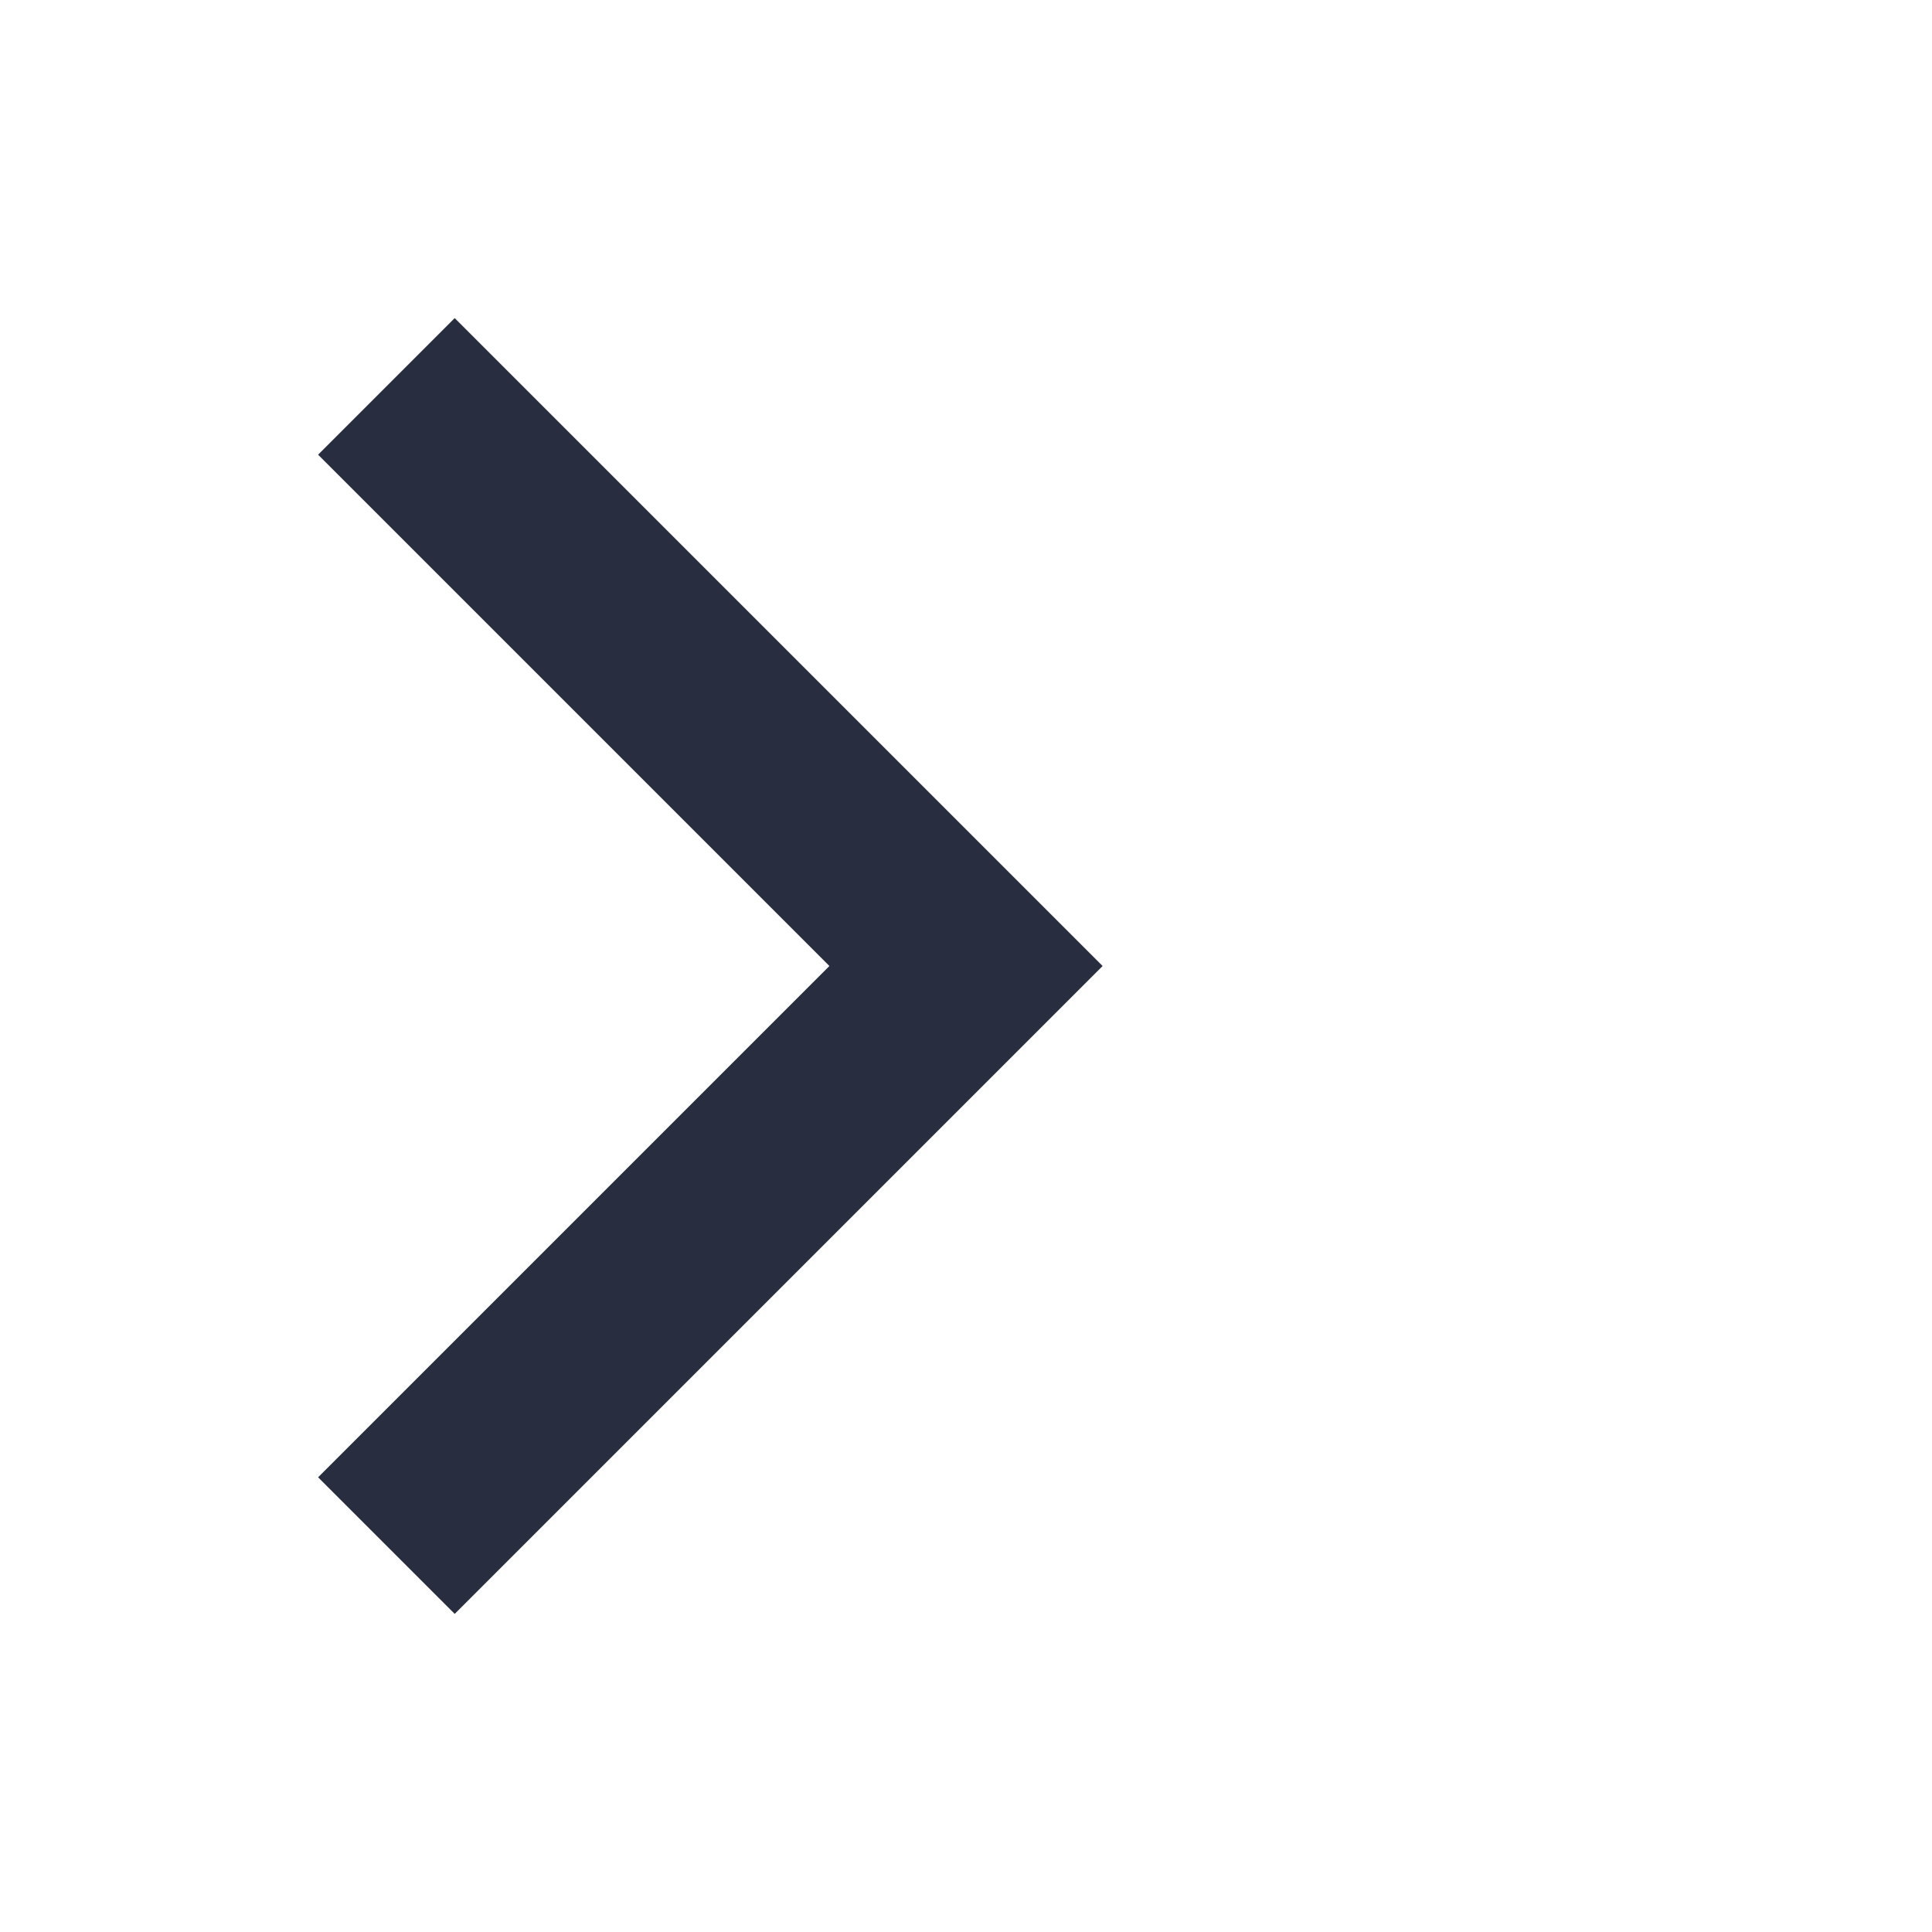
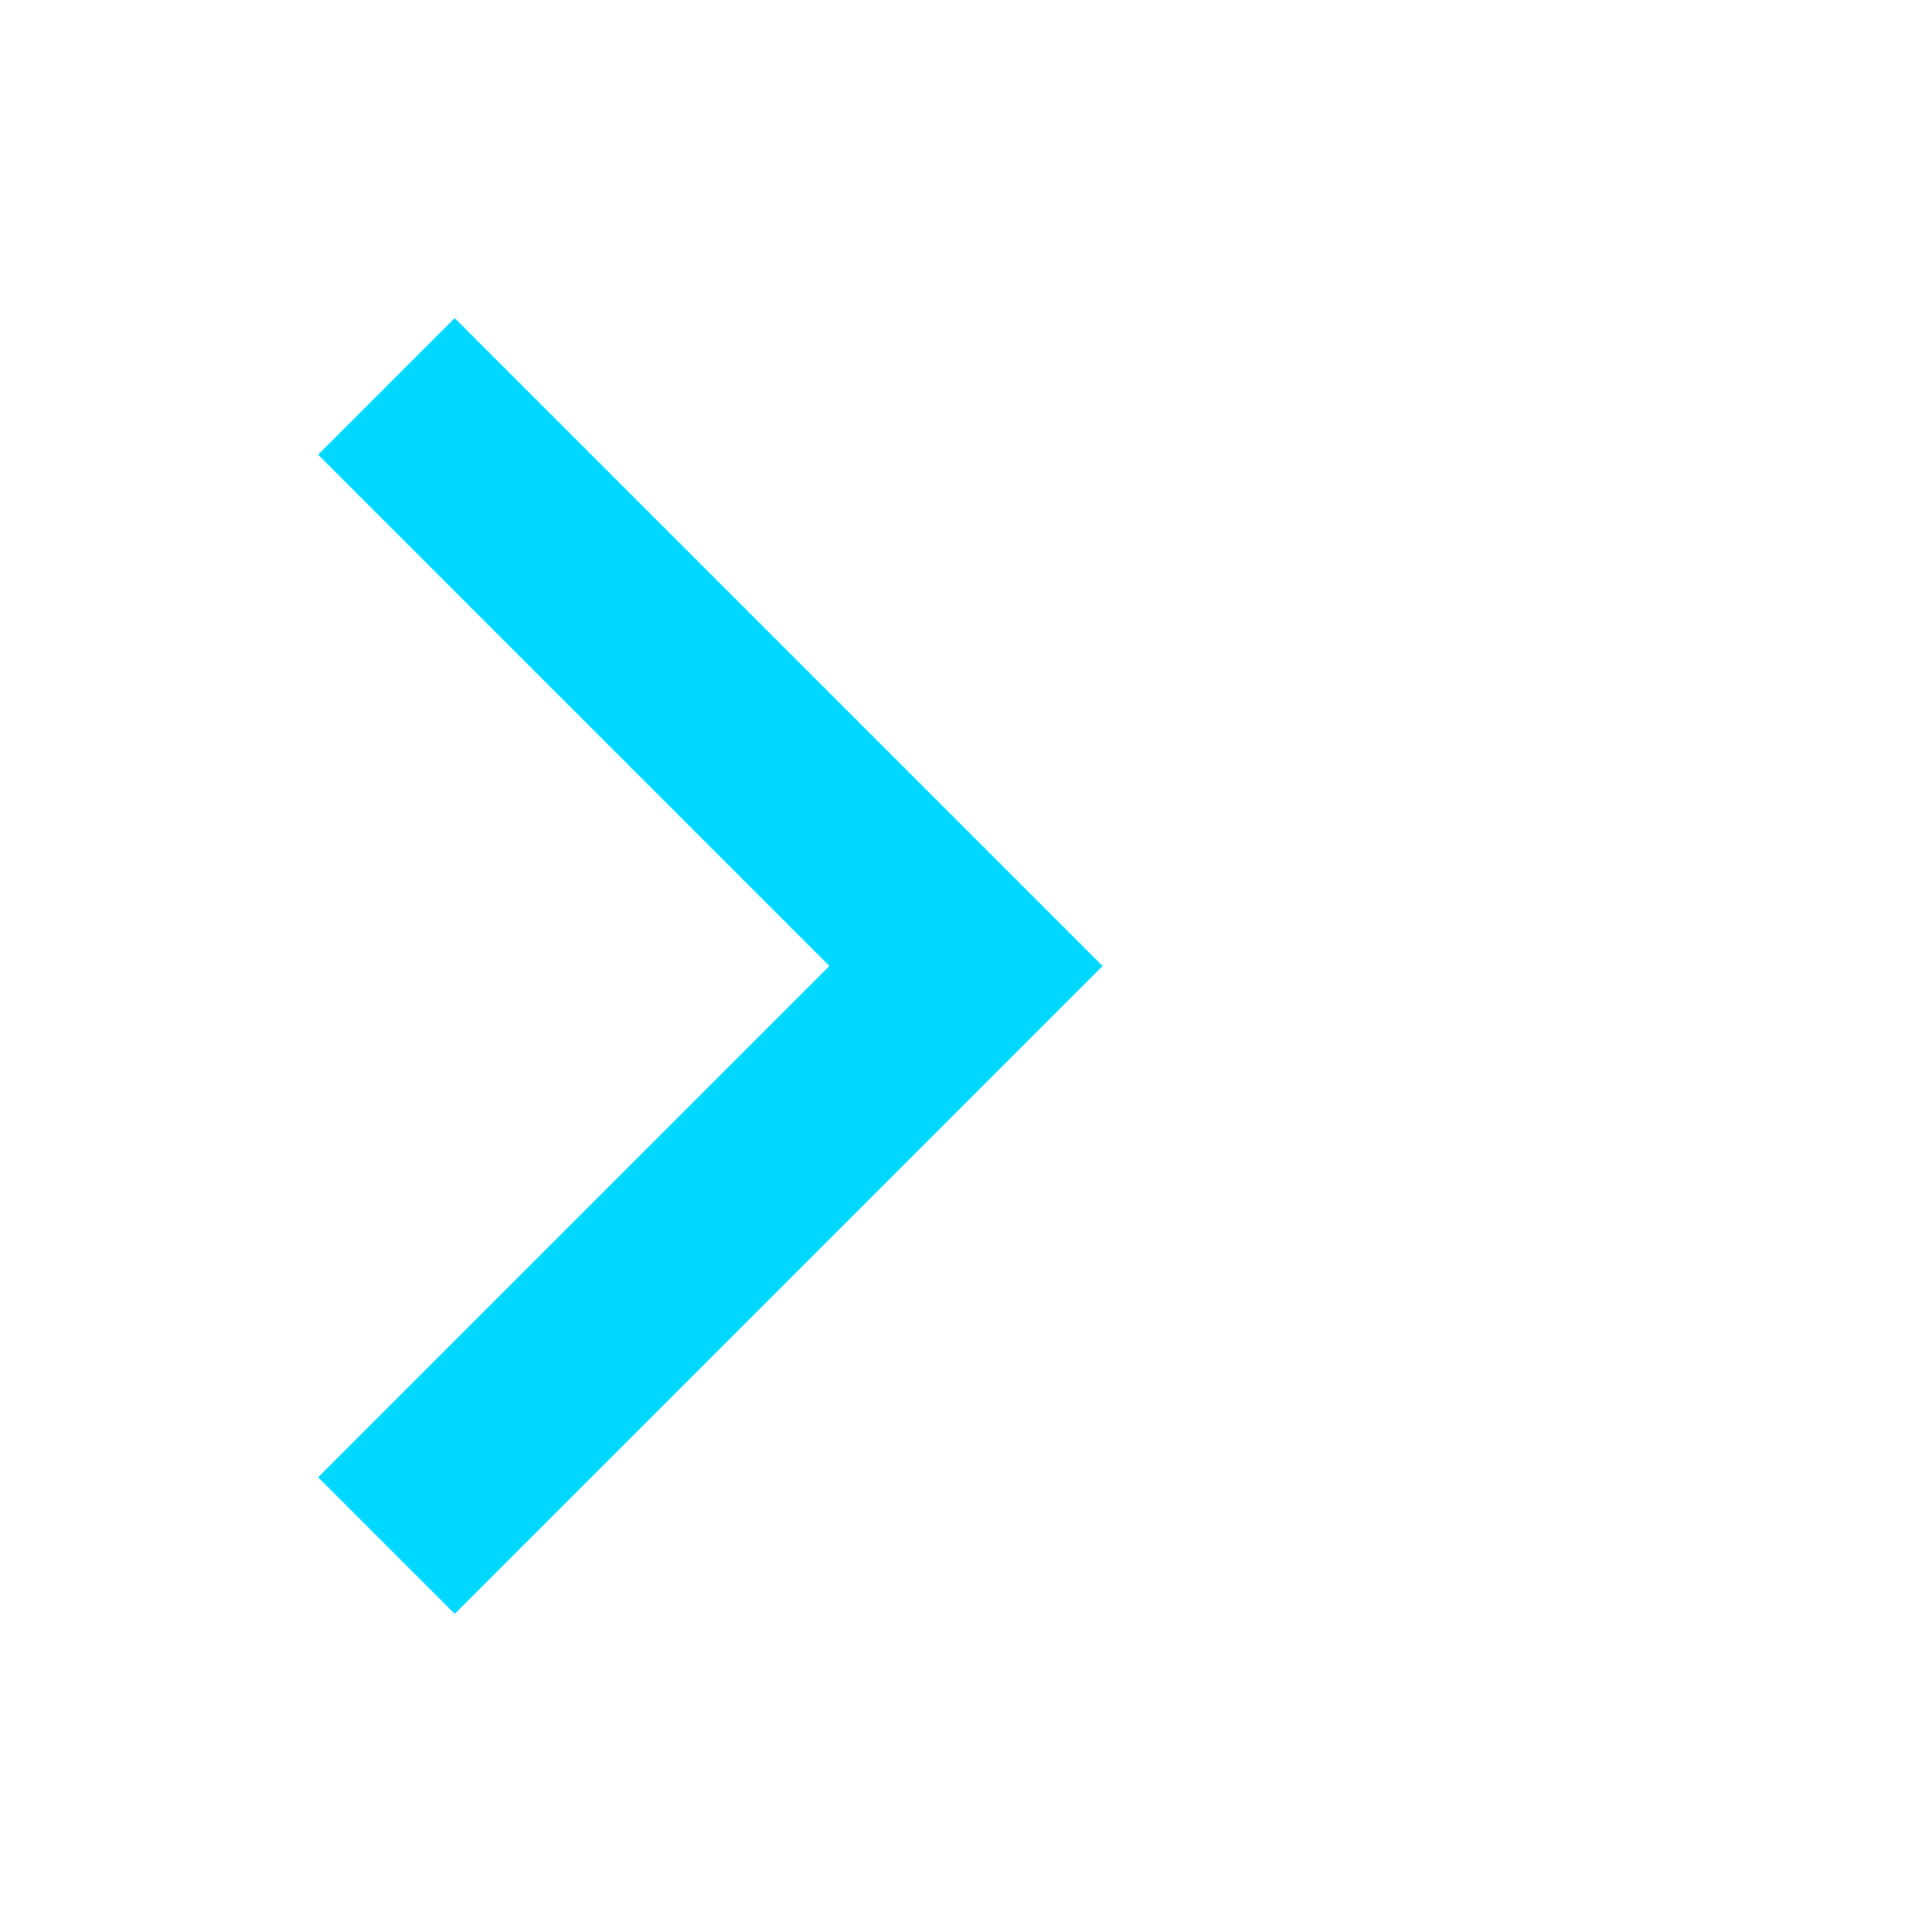
<svg xmlns="http://www.w3.org/2000/svg" id="header-angle" version="1.1" x="0px" y="0px" width="100px" height="100px" viewBox="0 0 100 100">
-   <path fill="none" stroke="#282e40" stroke-width="10" d="M 20 20 L 50 50 L 20 80" />
+   <path fill="none" stroke="#00d8ff" stroke-width="10" d="M 20 20 L 50 50 L 20 80" />
</svg>
